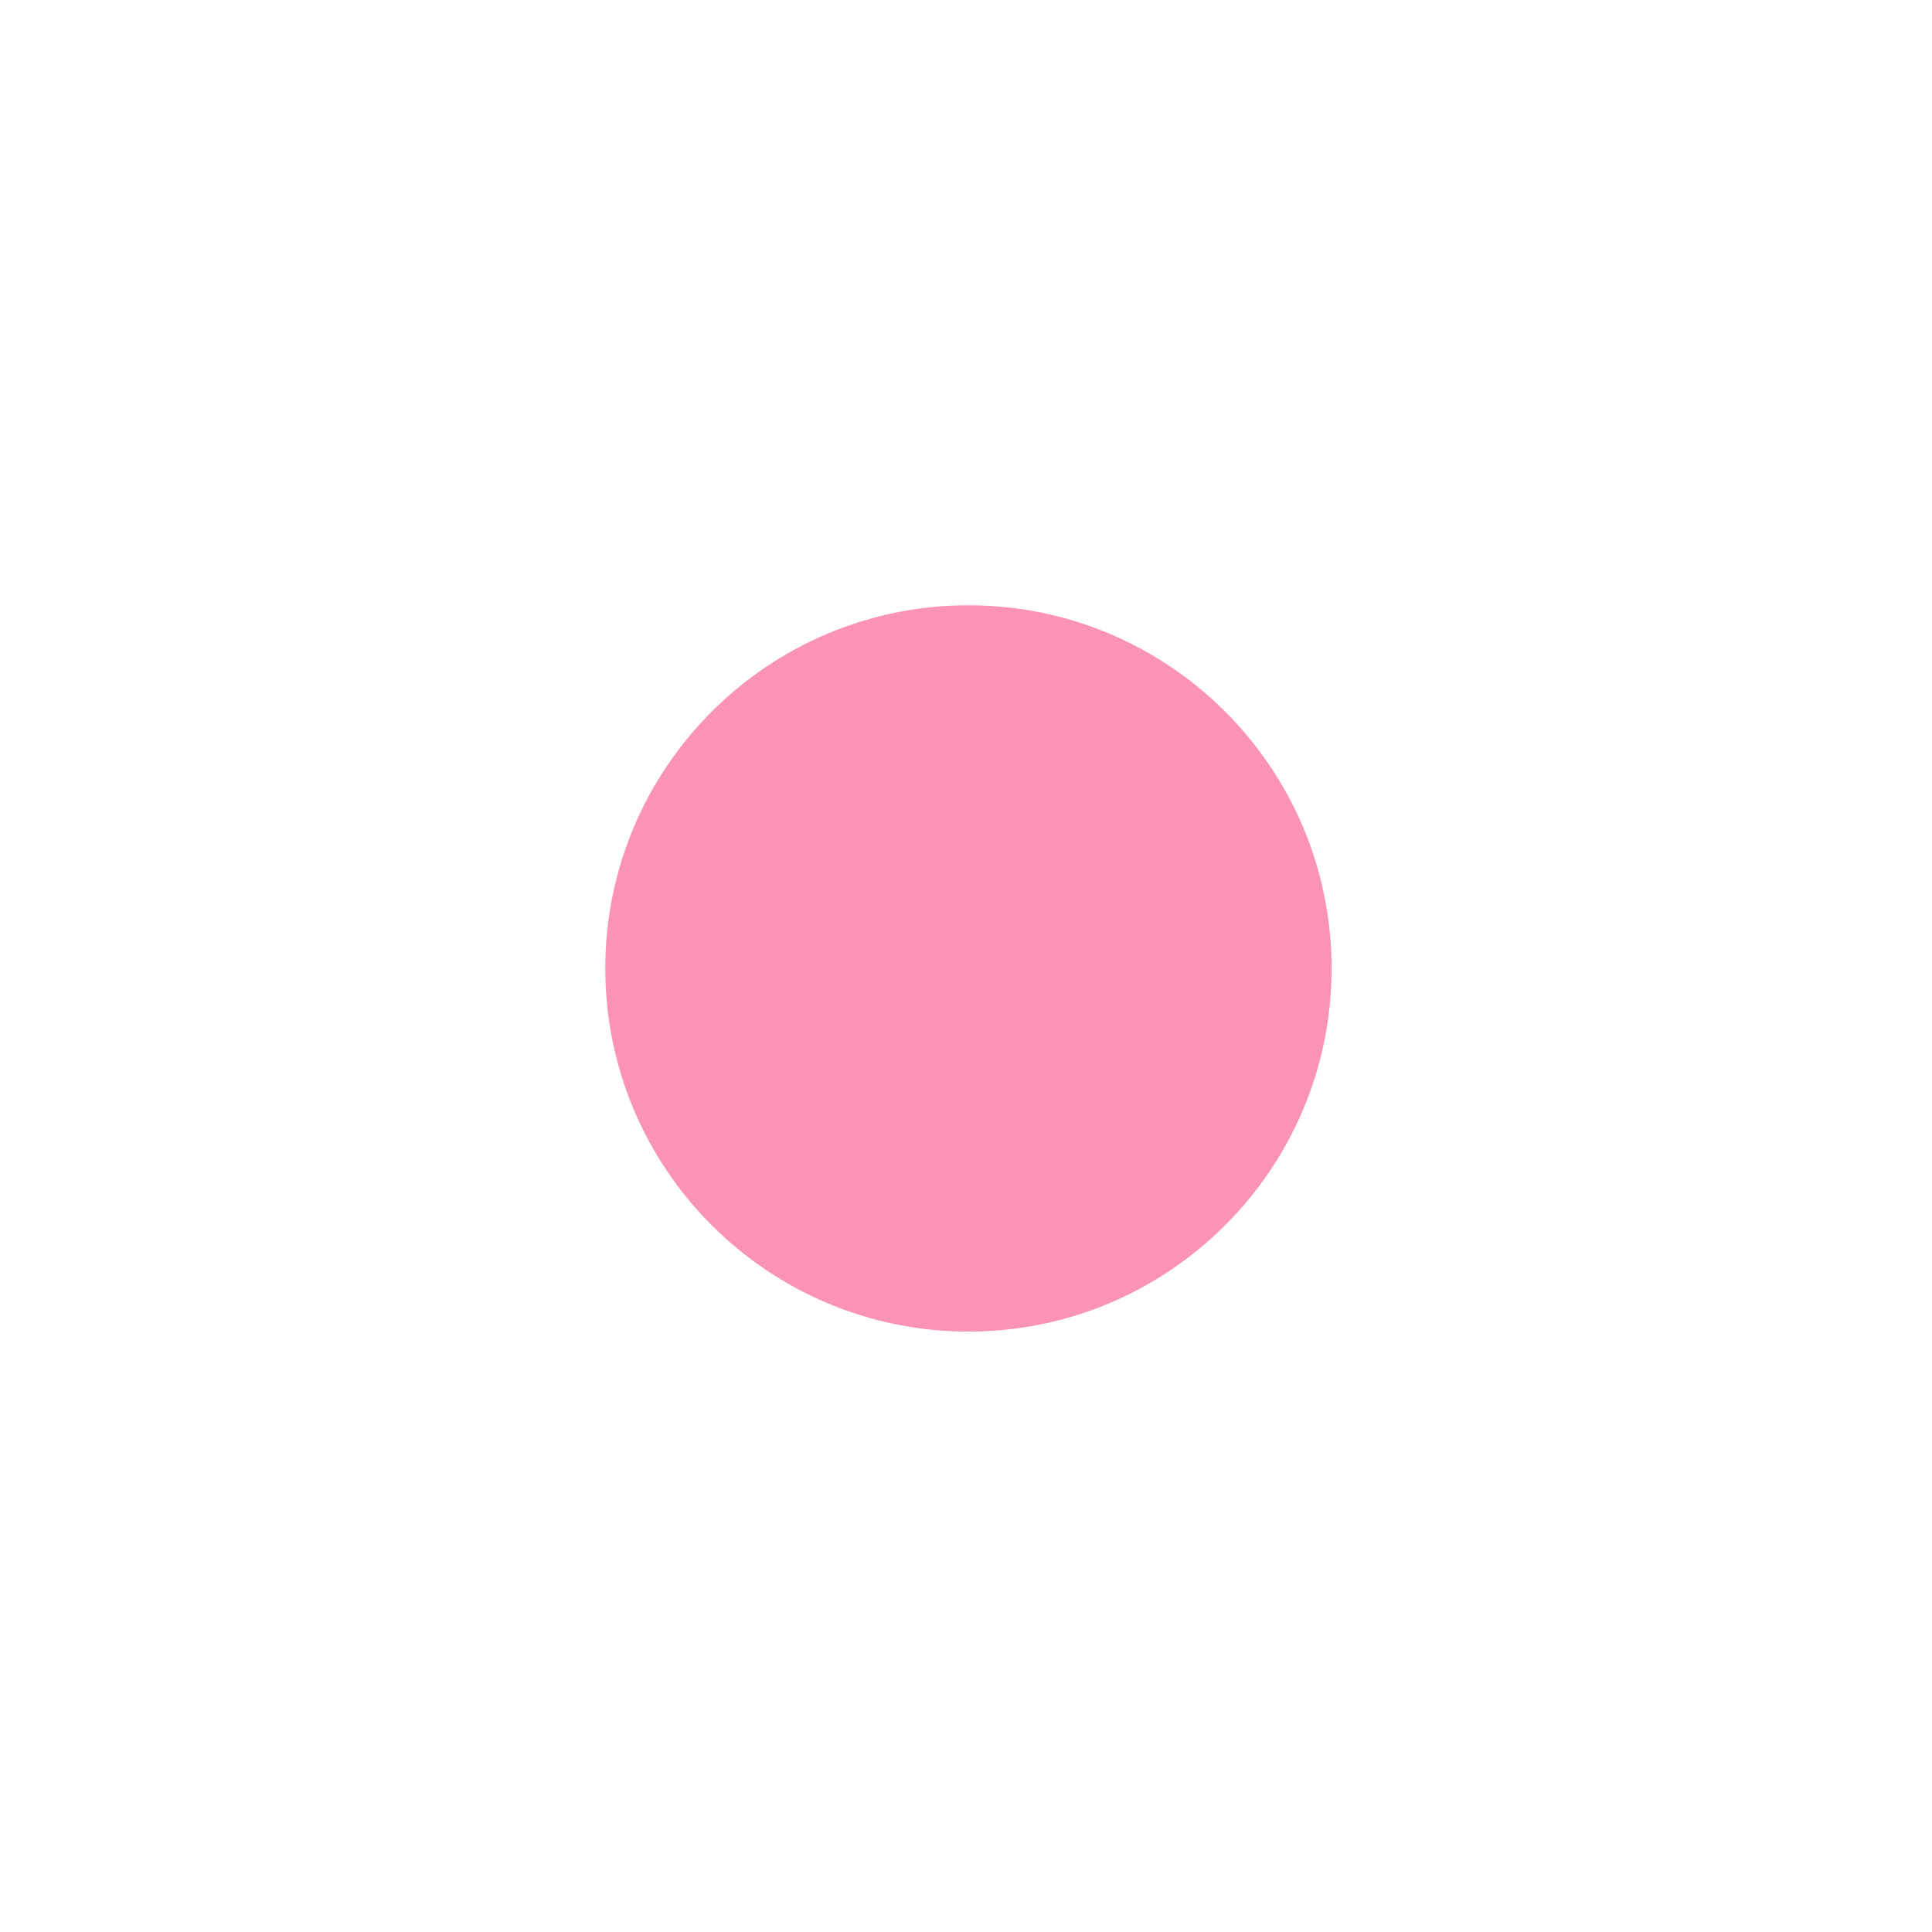
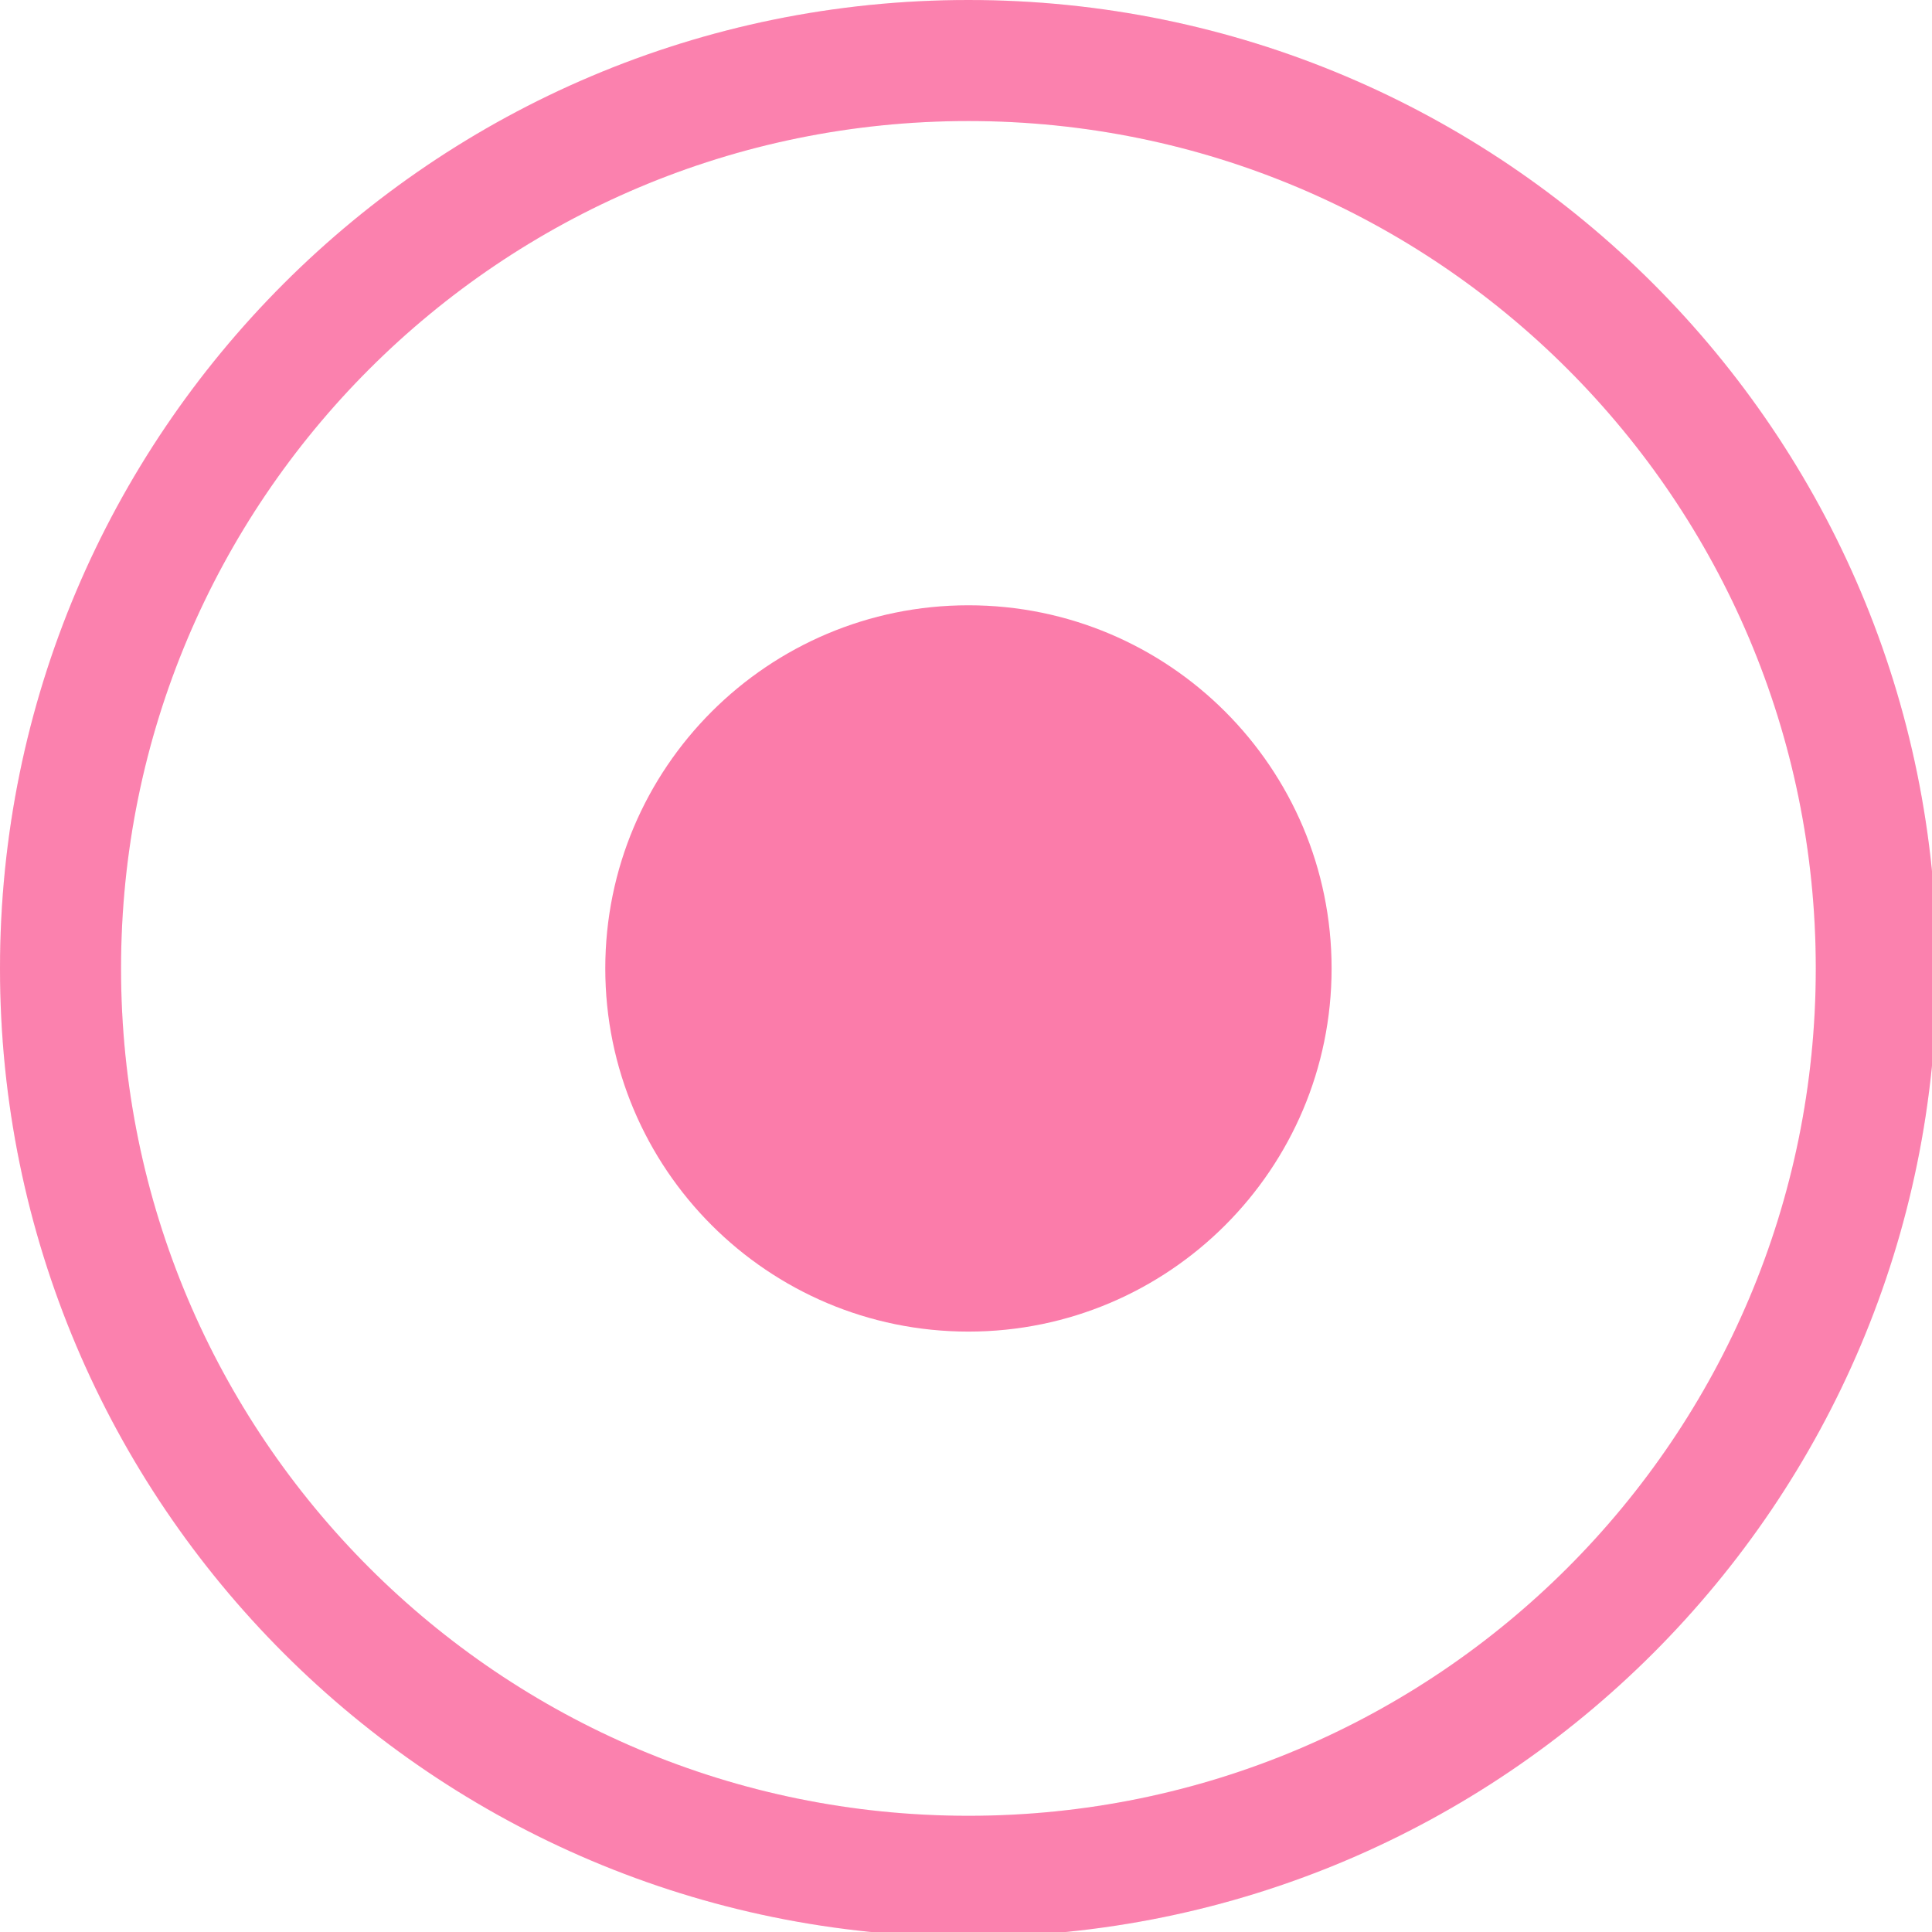
<svg xmlns="http://www.w3.org/2000/svg" width="133pt" height="133pt" viewBox="0 0 133 133" version="1.1">
  <g id="surface1">
-     <path style=" stroke:none;fill-rule:nonzero;fill:#f92672;fill-opacity:0.5;" d="M 91.668 66.668 C 91.668 80.469 80.469 91.668 66.668 91.668 C 52.863 91.668 41.668 80.469 41.668 66.668 C 41.668 52.863 52.863 41.668 66.668 41.668 C 80.469 41.668 91.668 52.863 91.668 66.668 Z M 91.668 66.668 " />
+     <path style=" stroke:none;fill-rule:nonzero;fill:#f92672;fill-opacity:0.5;" d="M 66.668 0 C 29.852 0 0 29.852 0 66.668 C 0 103.484 29.852 133.332 66.668 133.332 C 103.484 133.332 133.332 103.484 133.332 66.668 C 133.332 29.852 103.484 0 66.668 0 Z M 66.668 8.332 C 98.895 8.332 125 34.441 125 66.668 C 125 98.895 98.895 125 66.668 125 C 34.441 125 8.332 98.895 8.332 66.668 C 8.332 34.441 34.441 8.332 66.668 8.332 Z M 66.668 8.332 " />
+     <path style=" stroke:none;fill-rule:nonzero;fill:#f92672;fill-opacity:0.15;" d="M 66.668 0 C 29.852 0 0 29.852 0 66.668 C 0 103.484 29.852 133.332 66.668 133.332 C 103.484 133.332 133.332 103.484 133.332 66.668 C 133.332 29.852 103.484 0 66.668 0 Z M 66.668 8.332 C 98.895 8.332 125 34.441 125 66.668 C 125 98.895 98.895 125 66.668 125 C 34.441 125 8.332 98.895 8.332 66.668 C 8.332 34.441 34.441 8.332 66.668 8.332 Z M 66.668 8.332 " />
+     <path style=" stroke:none;fill-rule:nonzero;fill:#f92672;fill-opacity:0.6;" d="M 91.668 66.668 C 91.668 80.469 80.469 91.668 66.668 91.668 C 52.863 91.668 41.668 80.469 41.668 66.668 C 41.668 52.863 52.863 41.668 66.668 41.668 C 80.469 41.668 91.668 52.863 91.668 66.668 Z M 91.668 66.668 " />
  </g>
</svg>
